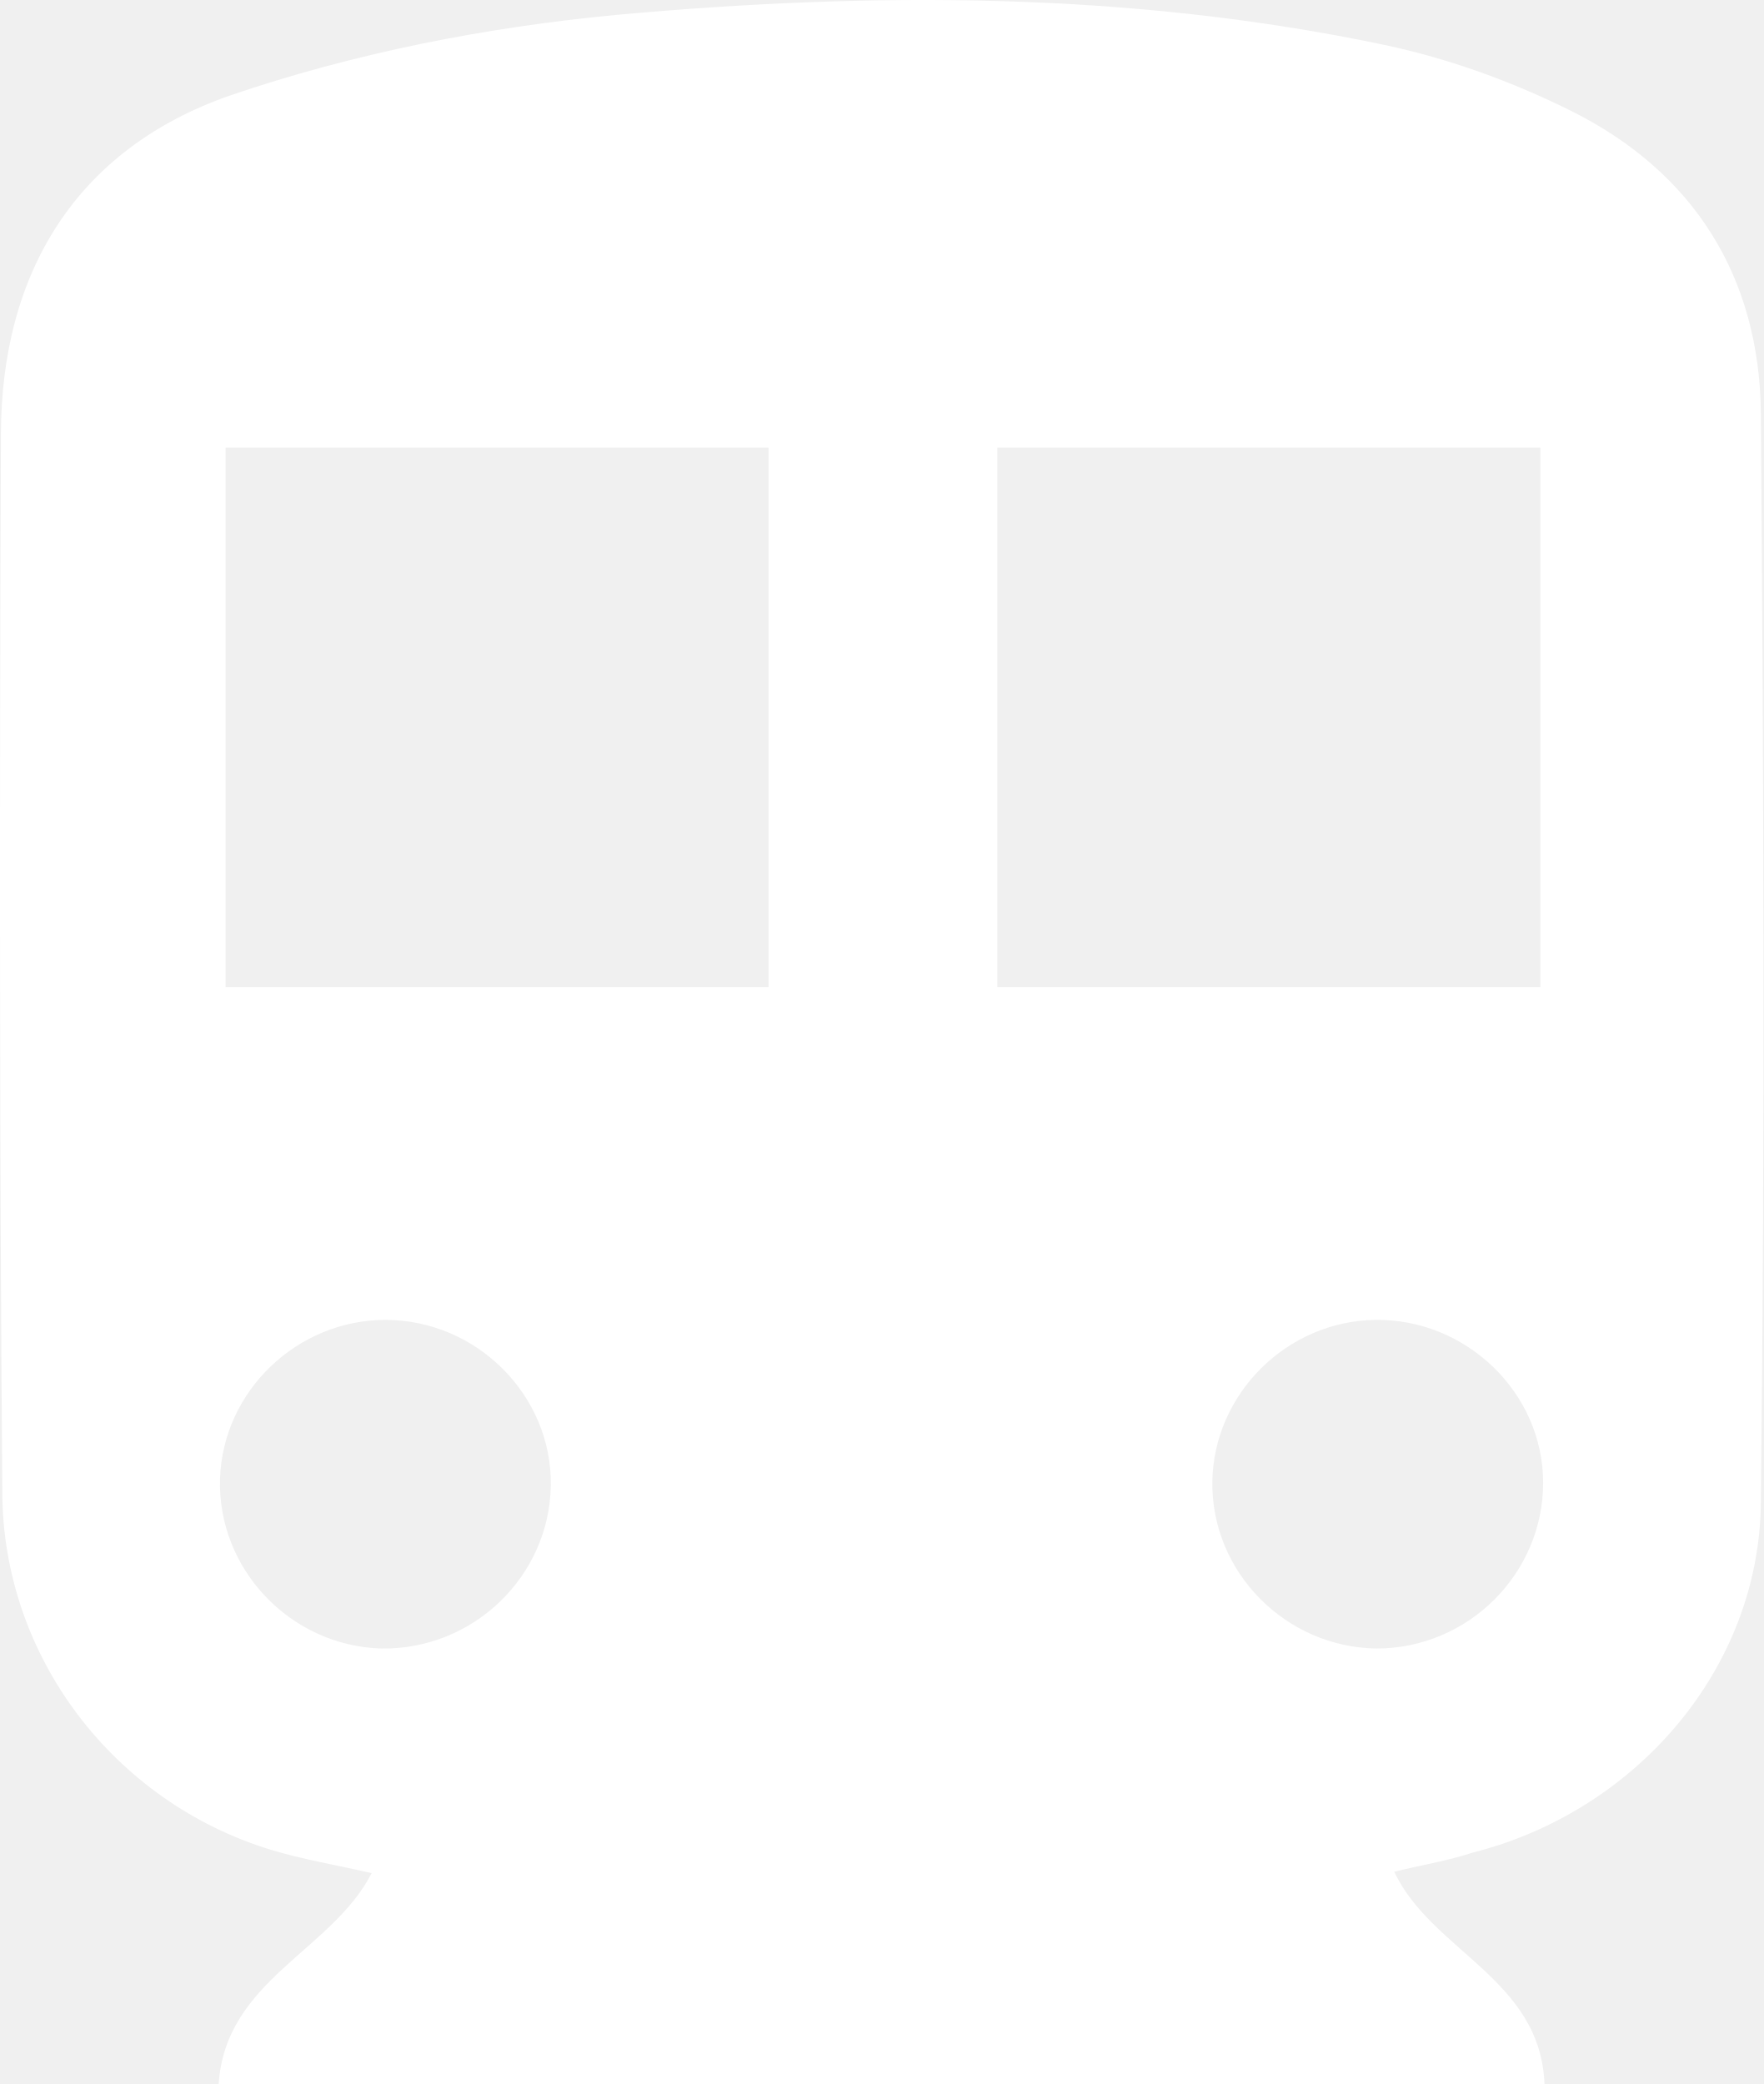
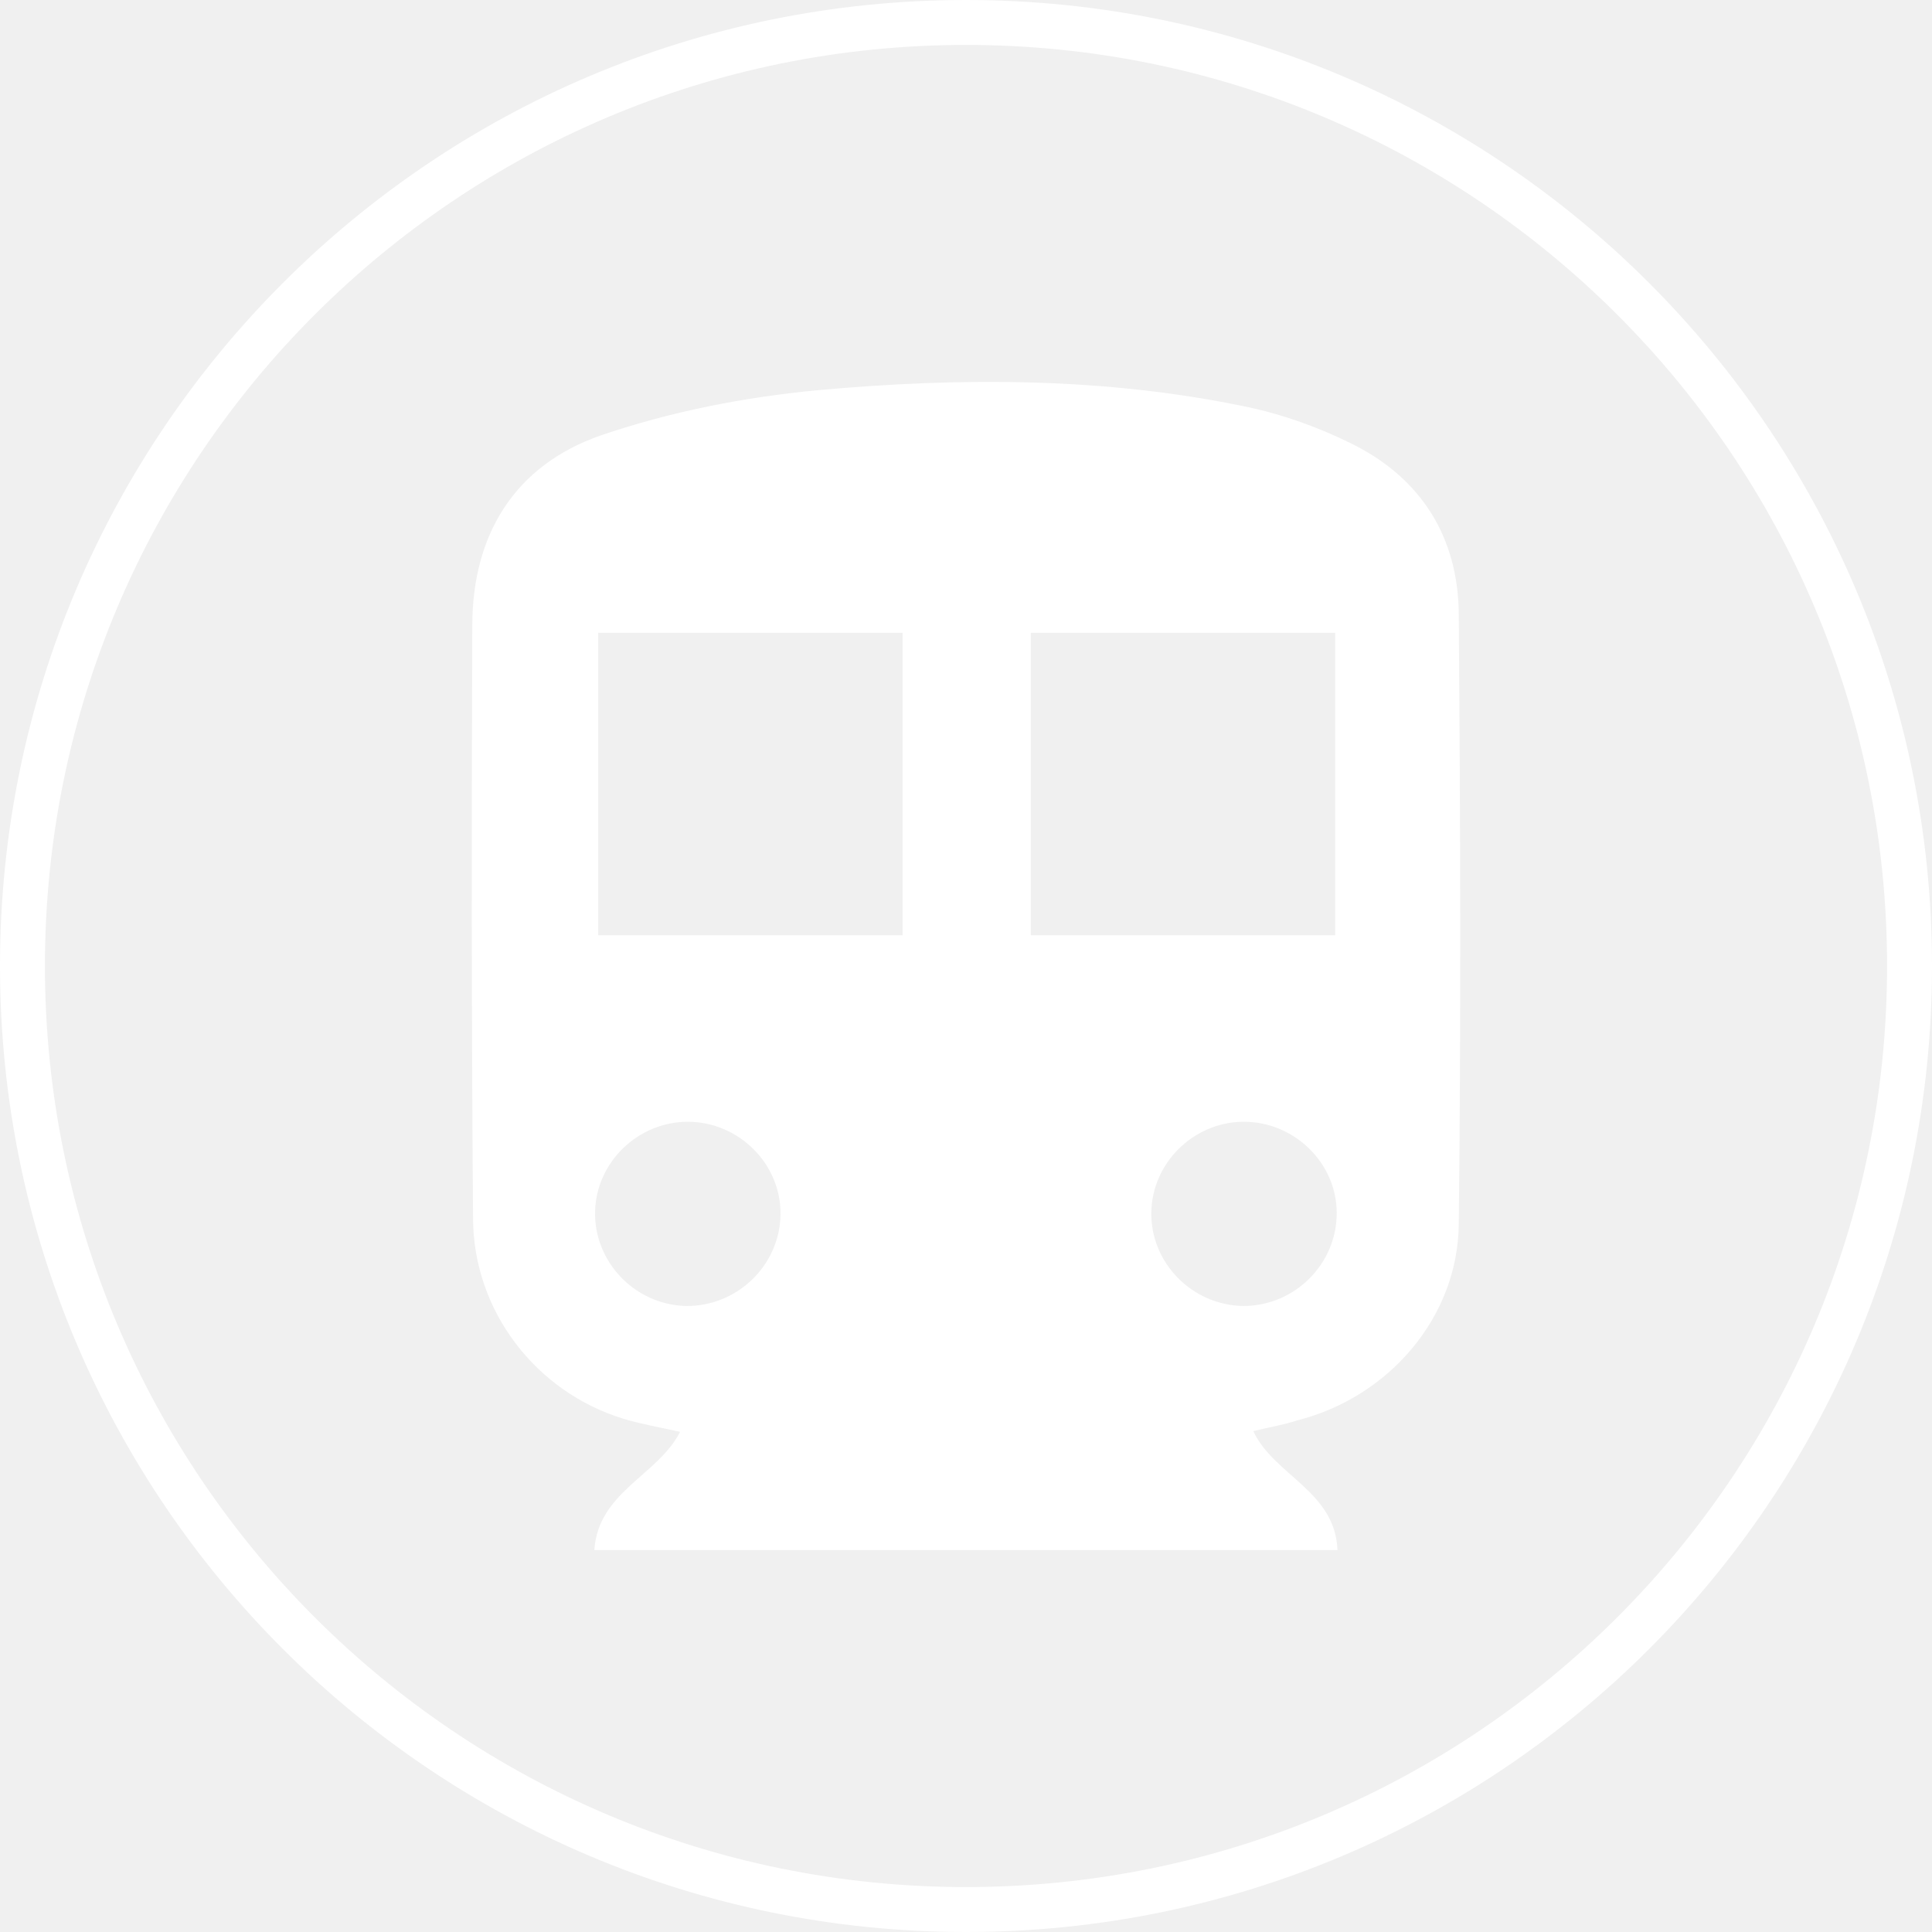
- <svg xmlns="http://www.w3.org/2000/svg" width="44" height="52" viewBox="0 0 44 52" fill="none">
-   <path d="M34.788 46.704C35.716 48.686 38.433 49.369 38.536 52C27.463 52 16.528 52 5.456 52C5.628 49.403 8.275 48.686 9.273 46.738C8.379 46.533 7.553 46.396 6.762 46.157C2.842 44.961 0.057 41.339 0.057 37.205C-0.012 28.389 -0.012 19.642 0.023 10.86C0.023 6.794 1.914 3.719 5.731 2.386C8.826 1.327 12.127 0.678 15.394 0.37C21.79 -0.211 28.22 -0.211 34.547 1.122C36.163 1.464 37.745 2.044 39.19 2.762C42.284 4.3 43.901 6.931 43.935 10.313C44.004 19.368 44.038 28.423 43.935 37.478C43.901 41.647 40.806 45.2 36.748 46.225C36.129 46.43 35.476 46.533 34.788 46.704ZM19.176 11.168C14.568 11.168 10.064 11.168 5.628 11.168C5.628 15.746 5.628 20.188 5.628 24.63C10.201 24.63 14.637 24.63 19.176 24.63C19.176 20.12 19.176 15.712 19.176 11.168ZM38.433 11.168C33.825 11.168 29.32 11.168 24.884 11.168C24.884 15.746 24.884 20.188 24.884 24.63C29.458 24.63 33.894 24.63 38.433 24.63C38.433 20.12 38.433 15.712 38.433 11.168ZM13.743 37.068C13.777 34.813 11.886 32.934 9.617 32.934C7.416 32.934 5.559 34.71 5.49 36.897C5.421 39.152 7.244 41.066 9.513 41.134C11.817 41.168 13.709 39.323 13.743 37.068ZM38.502 37C38.502 34.745 36.576 32.899 34.306 32.934C32.106 32.968 30.283 34.779 30.249 36.965C30.214 39.221 32.071 41.1 34.341 41.134C36.645 41.134 38.502 39.255 38.502 37Z" fill="white" />
+ <svg xmlns="http://www.w3.org/2000/svg" width="86" height="86" viewBox="0 0 86 86" fill="none">
+   <path d="M55.788 63.704C56.716 65.686 59.433 66.369 59.536 69C48.464 69 37.528 69 26.456 69C26.628 66.403 29.276 65.686 30.273 63.738C29.379 63.533 28.553 63.396 27.762 63.157C23.842 61.961 21.057 58.339 21.057 54.205C20.988 45.389 20.988 36.642 21.023 27.86C21.023 23.794 22.914 20.719 26.731 19.386C29.826 18.327 33.127 17.678 36.394 17.37C42.79 16.789 49.22 16.789 55.547 18.122C57.163 18.464 58.745 19.044 60.19 19.762C63.284 21.3 64.9 23.931 64.935 27.313C65.004 36.368 65.038 45.423 64.935 54.478C64.9 58.647 61.806 62.2 57.748 63.225C57.129 63.43 56.476 63.533 55.788 63.704ZM40.176 28.168C35.568 28.168 31.064 28.168 26.628 28.168C26.628 32.746 26.628 37.188 26.628 41.63C31.201 41.63 35.637 41.63 40.176 41.63C40.176 37.12 40.176 32.712 40.176 28.168ZM59.433 28.168C54.825 28.168 50.32 28.168 45.884 28.168C45.884 32.746 45.884 37.188 45.884 41.63C50.458 41.63 54.894 41.63 59.433 41.63C59.433 37.12 59.433 32.712 59.433 28.168ZM34.743 54.068C34.777 51.813 32.886 49.934 30.617 49.934C28.416 49.934 26.559 51.71 26.49 53.897C26.421 56.152 28.244 58.066 30.513 58.134C32.817 58.168 34.709 56.323 34.743 54.068ZM59.502 54C59.502 51.745 57.576 49.899 55.306 49.934C53.106 49.968 51.283 51.779 51.249 53.965C51.214 56.221 53.071 58.1 55.341 58.134C57.645 58.134 59.502 56.255 59.502 54Z" fill="white" />
+   <circle cx="43" cy="43" r="42" stroke="white" stroke-width="2" />
</svg>
